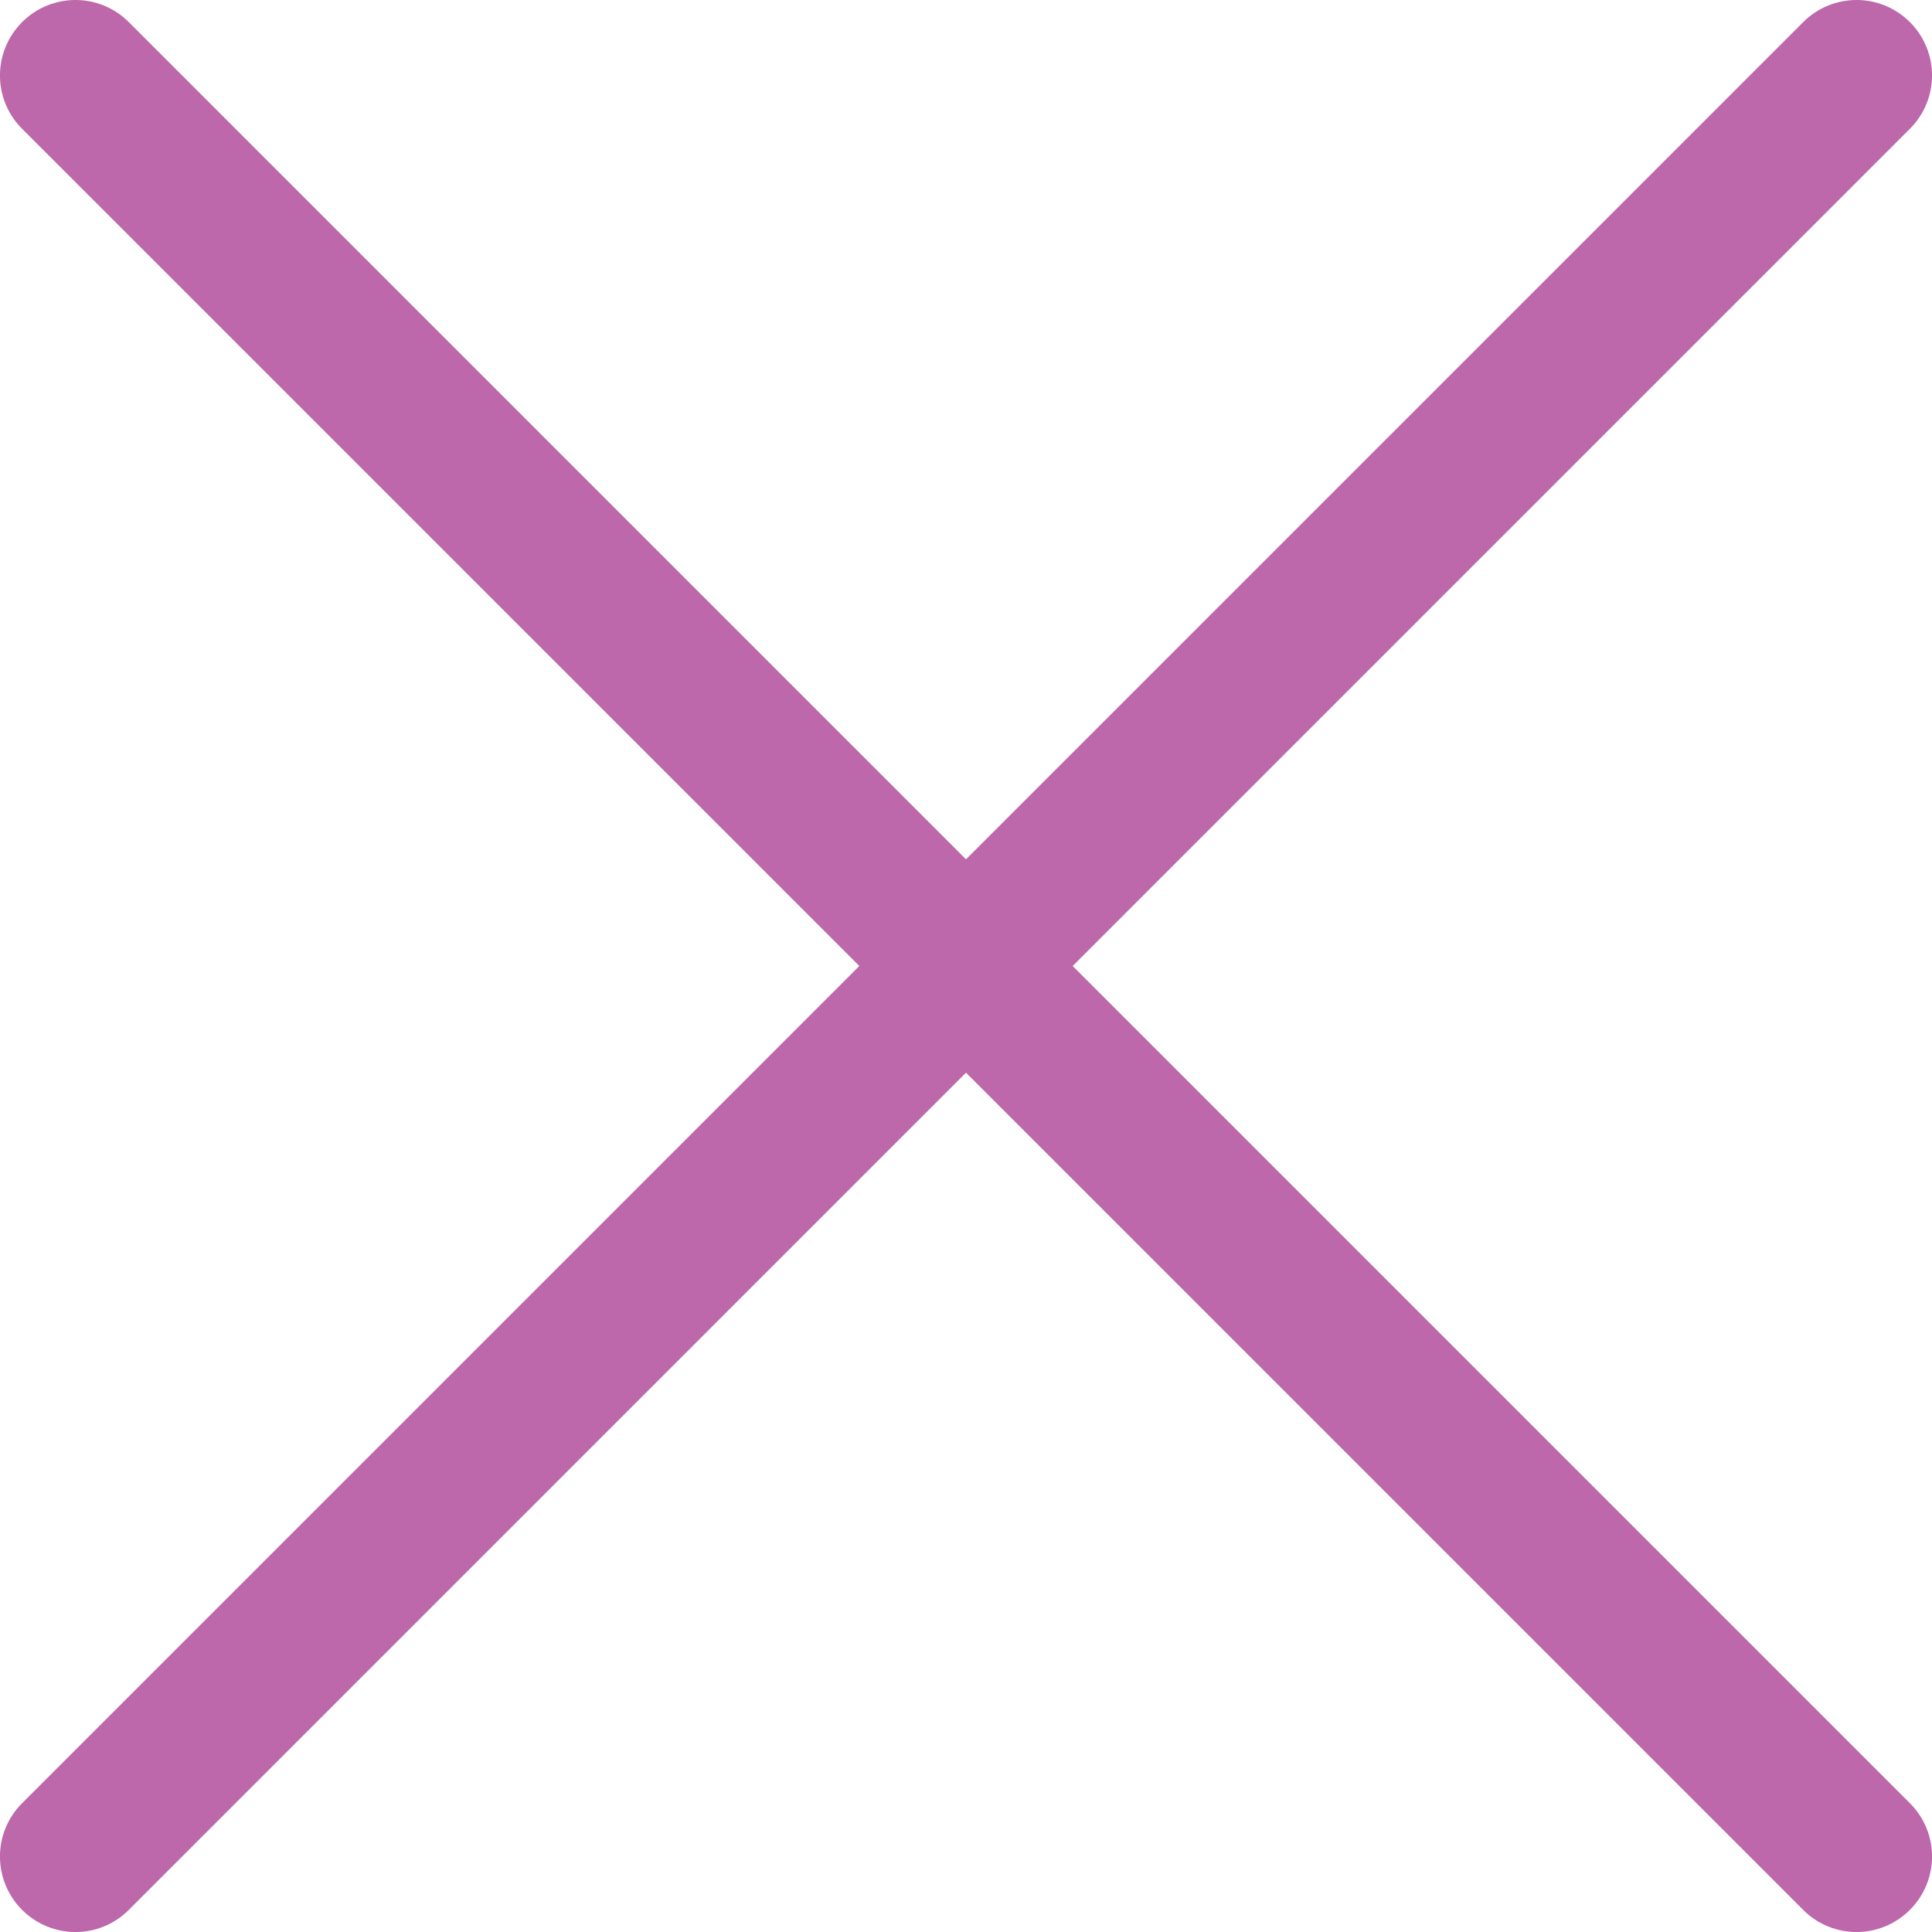
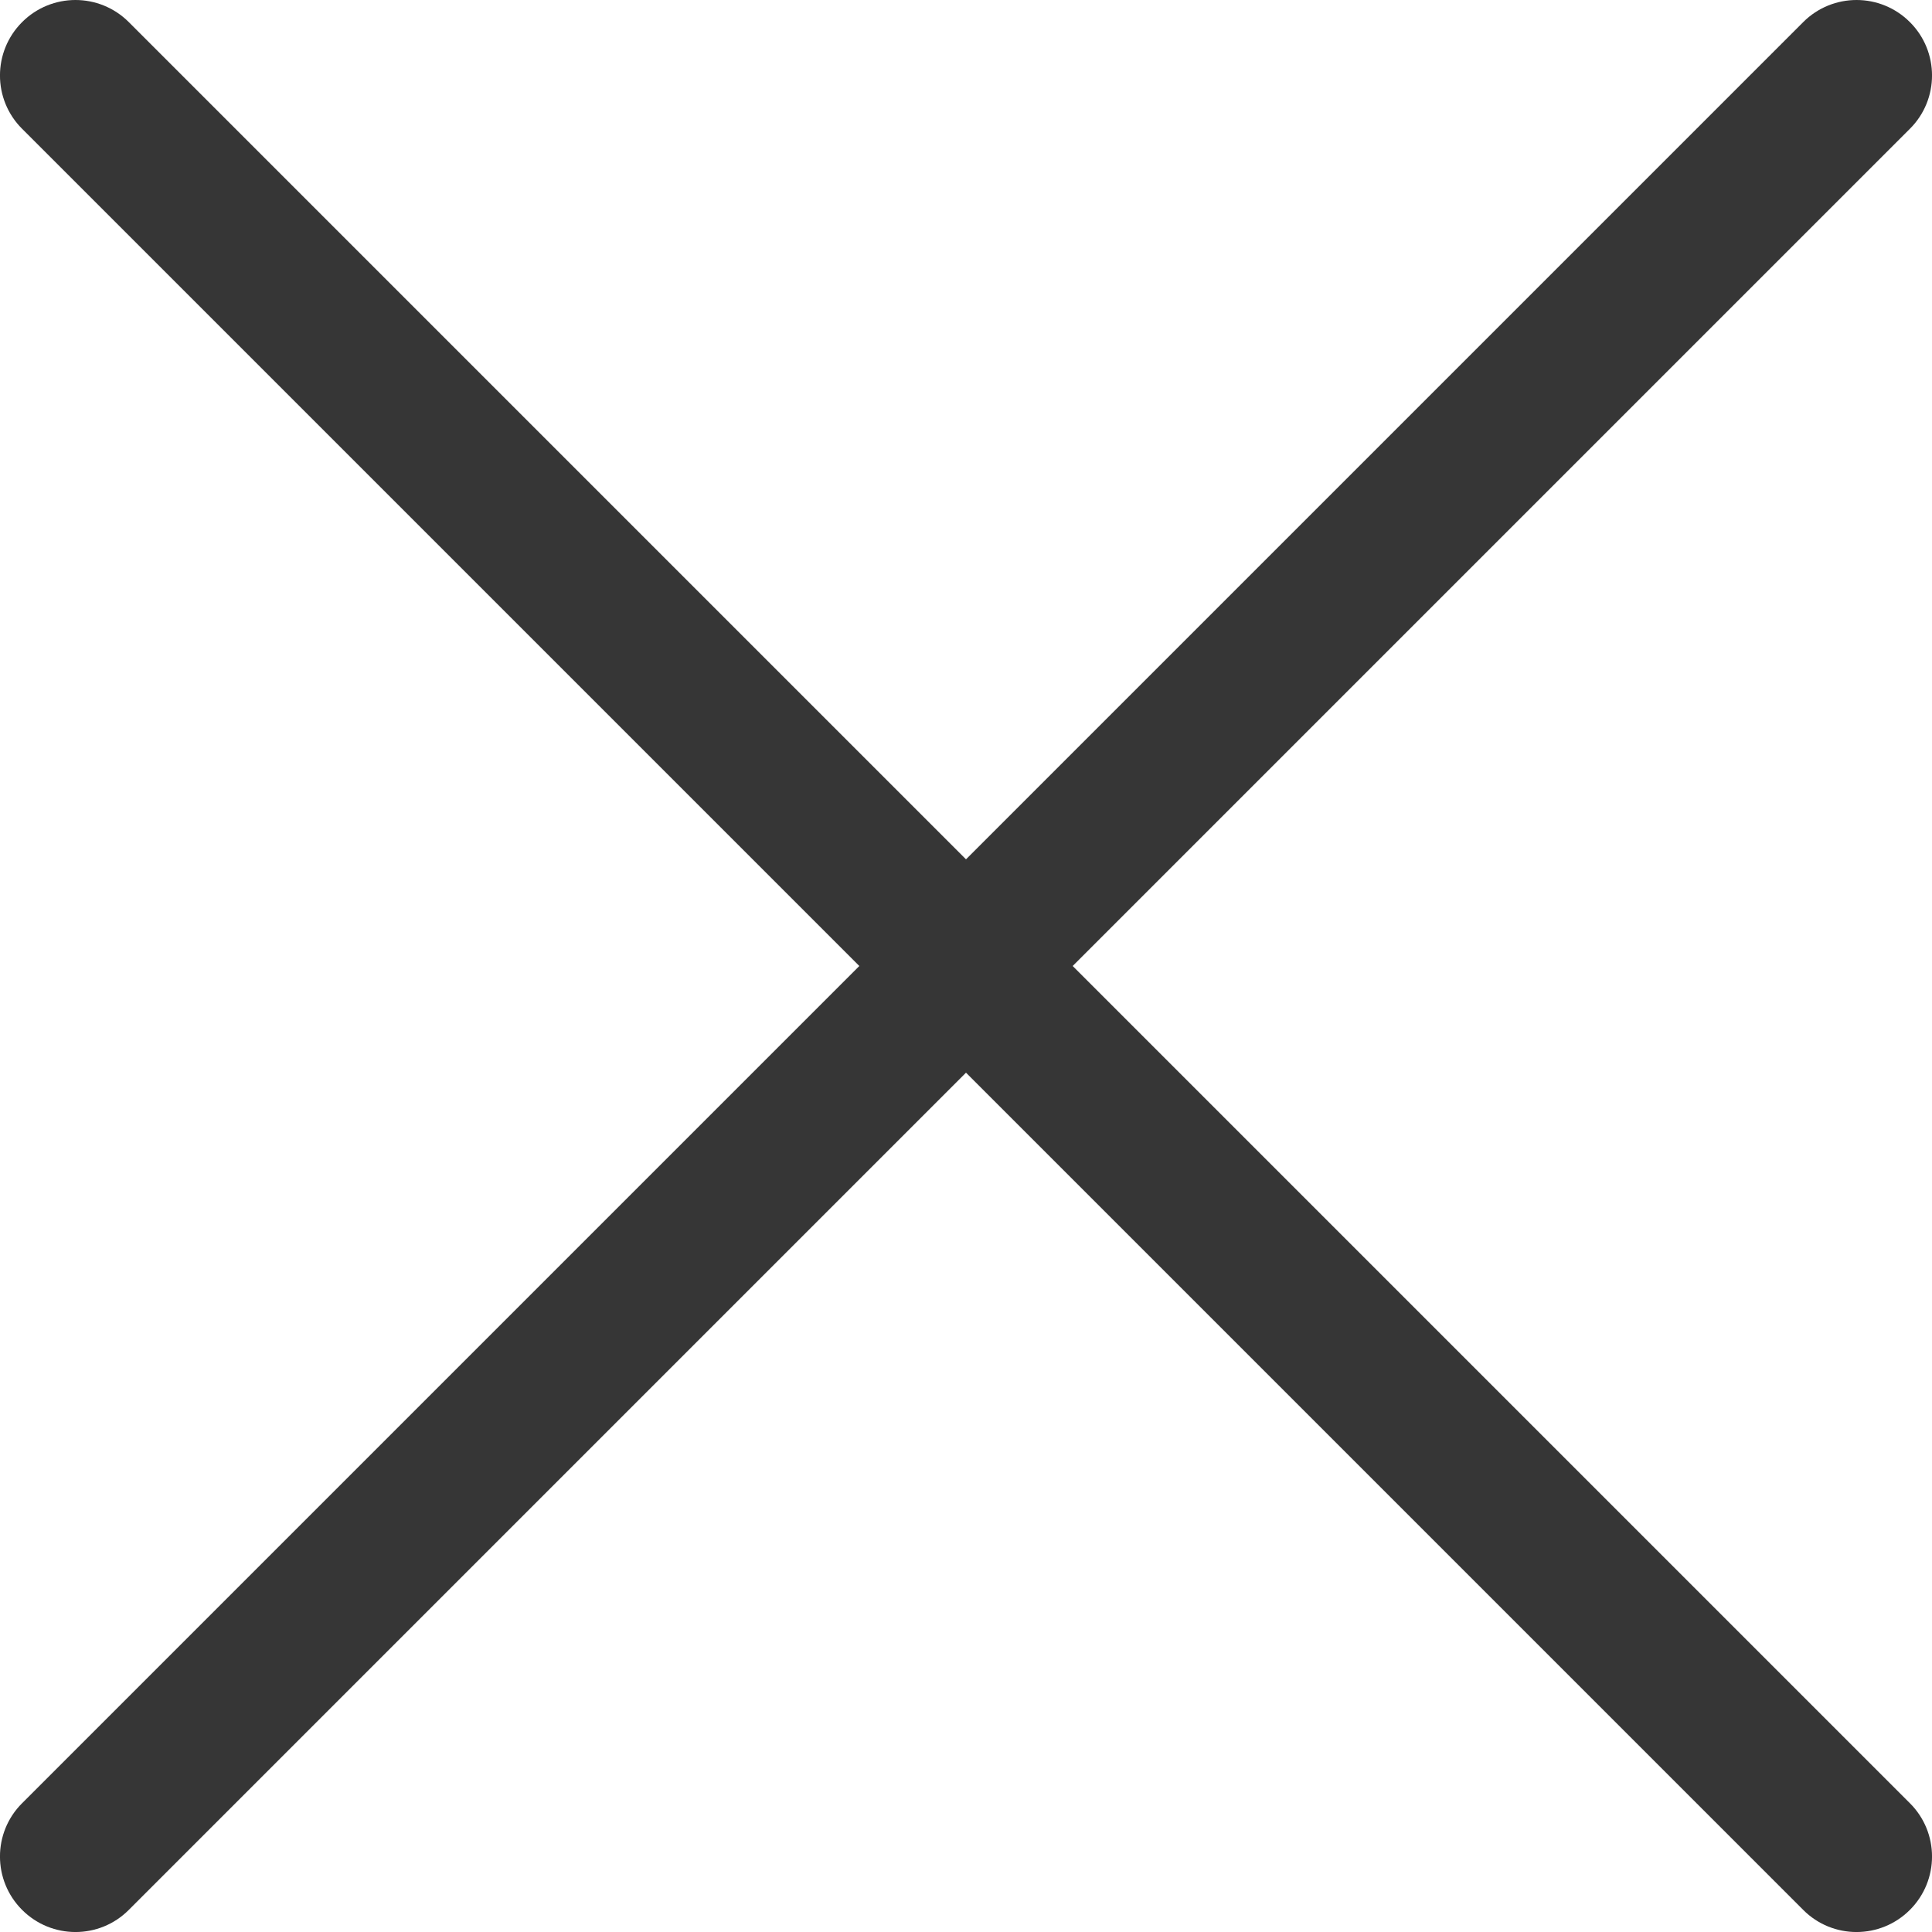
<svg xmlns="http://www.w3.org/2000/svg" width="18px" height="18px" viewBox="0 0 18 18" version="1.1">
  <g id="Site" stroke="none" stroke-width="1" fill="none" fill-rule="evenodd">
-     <g id="Help-Desk" transform="translate(-960, -1277)" fill="#BC68AA">
+     <g id="Help-Desk" transform="translate(-960, -1277)" fill="#363636">
      <g id="cancel" transform="translate(969, 1286) scale(-1, -1) translate(-969, -1286) translate(960, 1277)">
        <path d="M9.994,9 L17.794,1.2 C18.069,0.926 18.069,0.481 17.794,0.206 C17.519,-0.069 17.074,-0.069 16.8,0.206 L9,8.006 L1.2,0.206 C0.926,-0.069 0.481,-0.069 0.206,0.206 C-0.069,0.481 -0.069,0.926 0.206,1.2 L8.006,9 L0.206,16.8 C-0.069,17.074 -0.069,17.52 0.206,17.794 C0.343,17.931 0.523,18 0.703,18 C0.883,18 1.063,17.931 1.2,17.794 L9,9.994 L16.8,17.794 C16.937,17.931 17.117,18 17.297,18 C17.477,18 17.657,17.931 17.794,17.794 C18.069,17.519 18.069,17.074 17.794,16.8 L9.994,9 Z" id="Path" />
      </g>
    </g>
  </g>
</svg>
